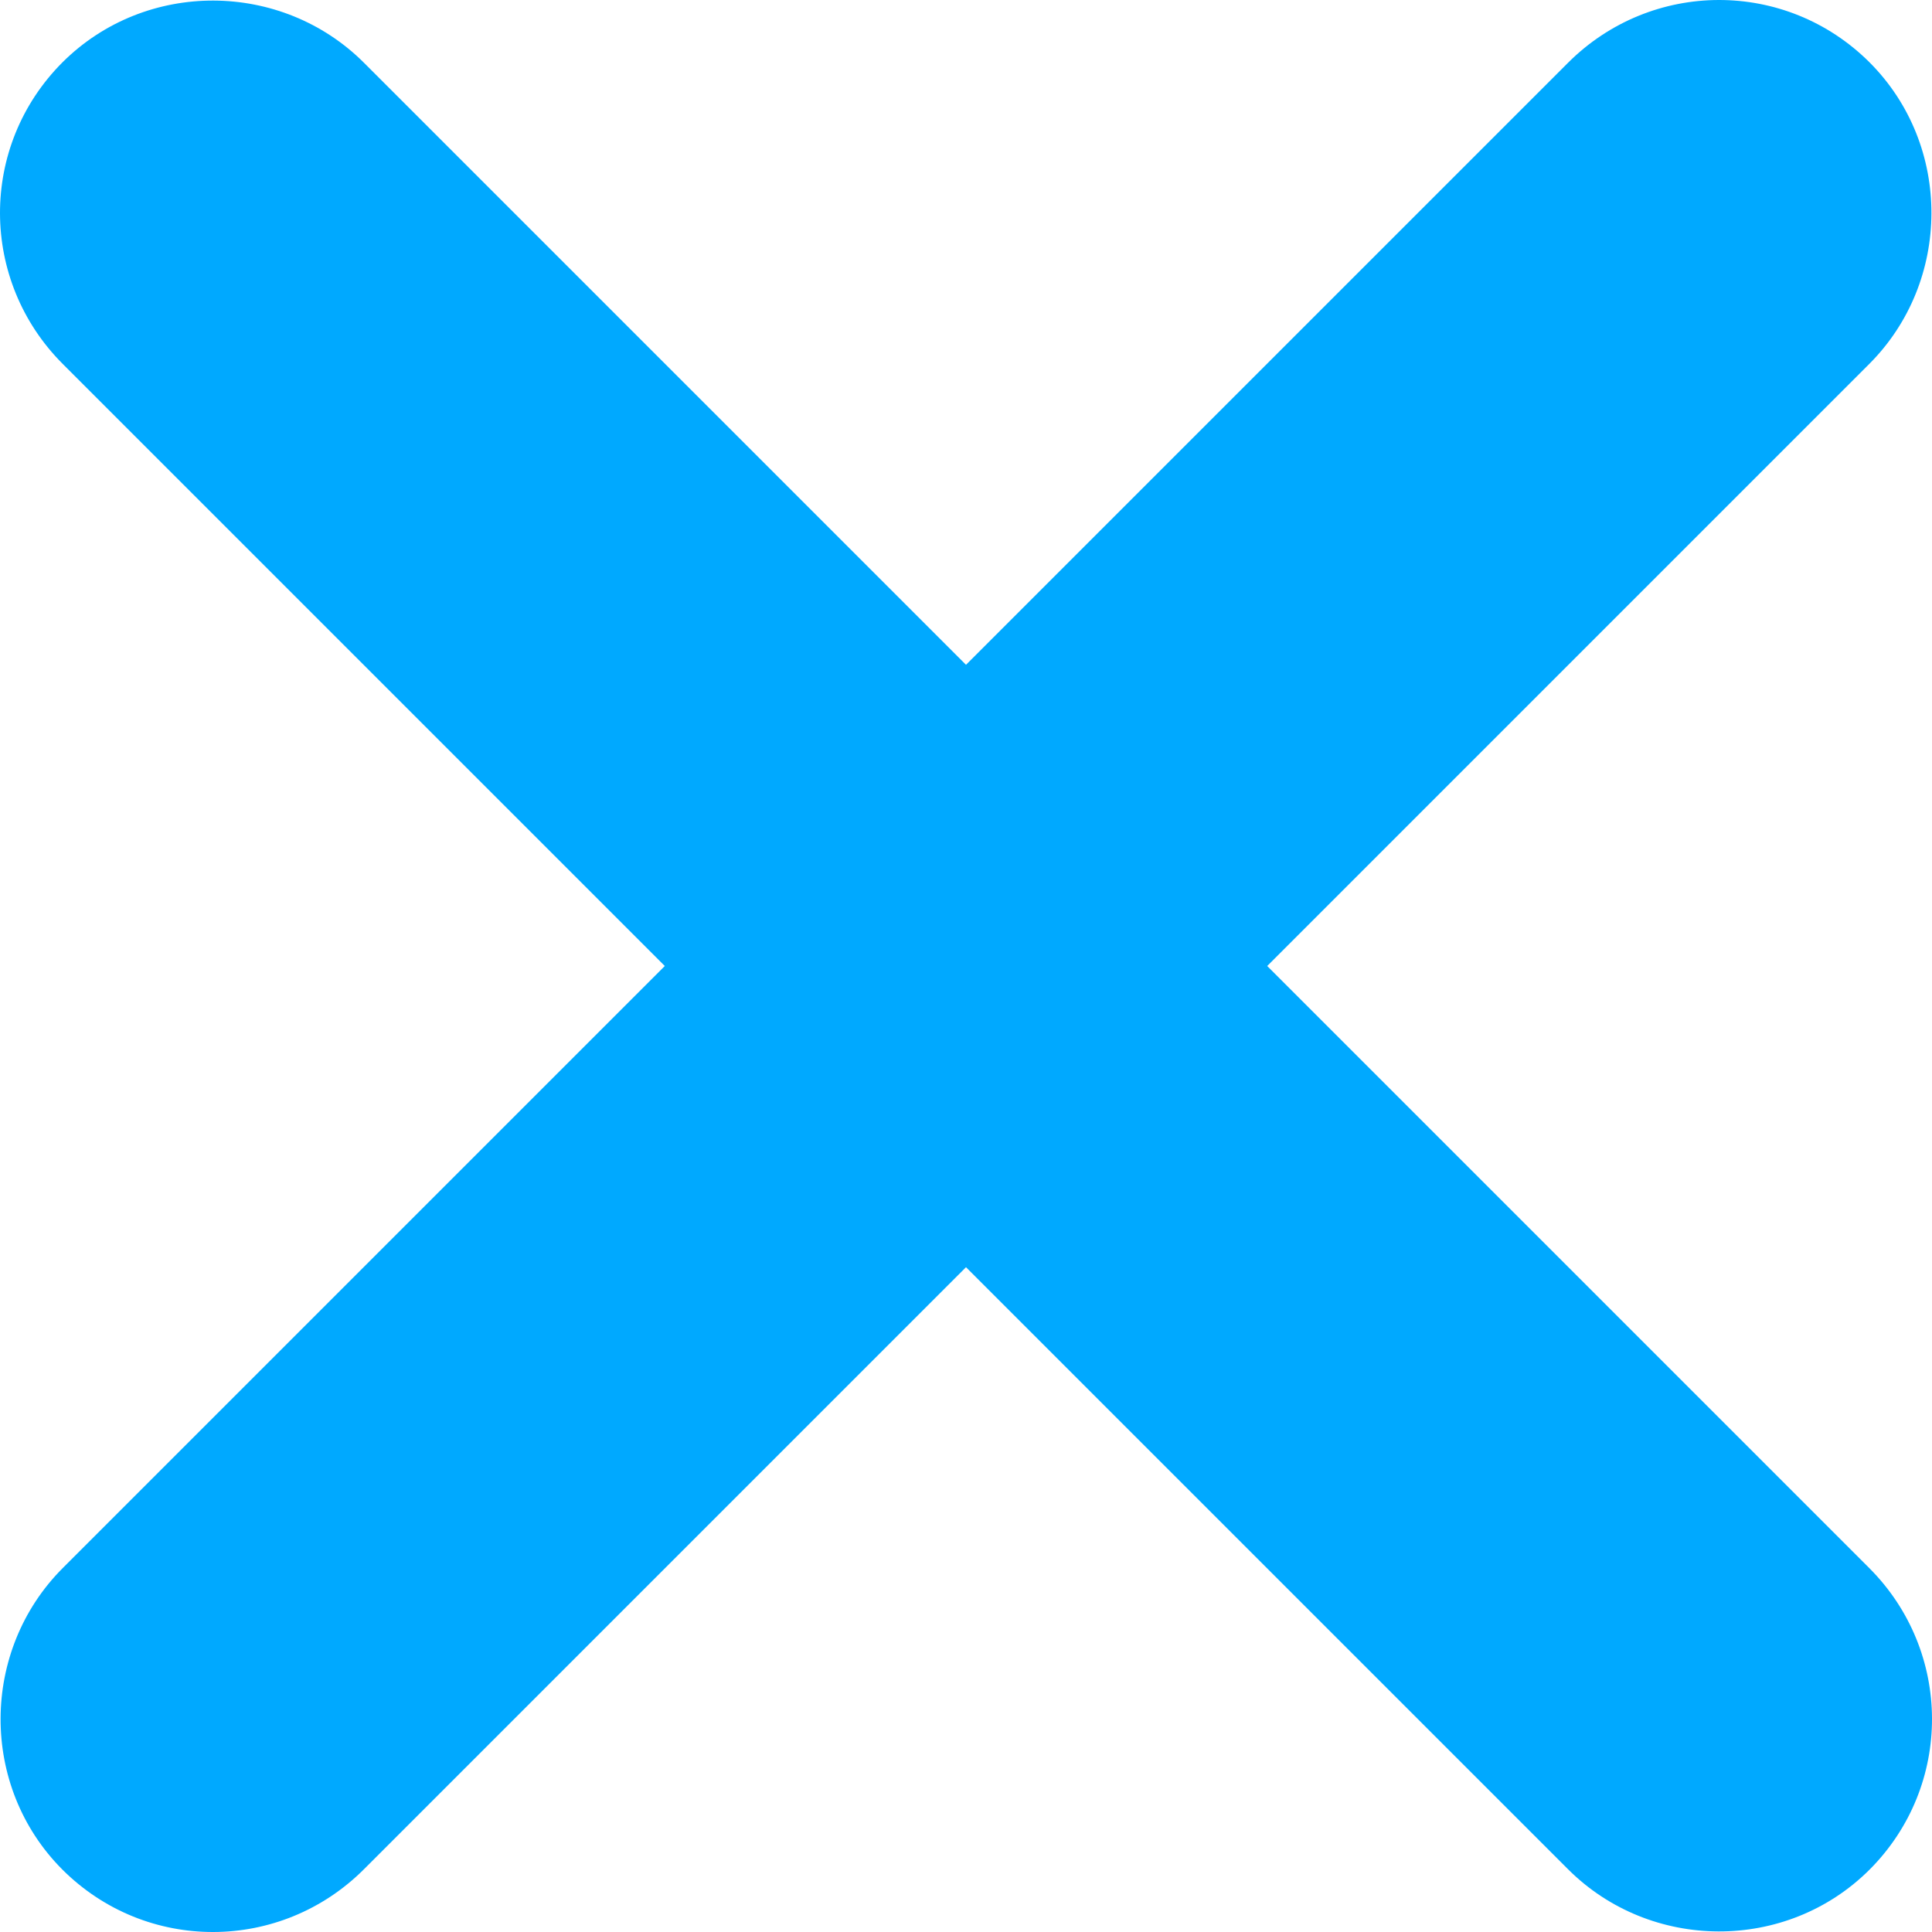
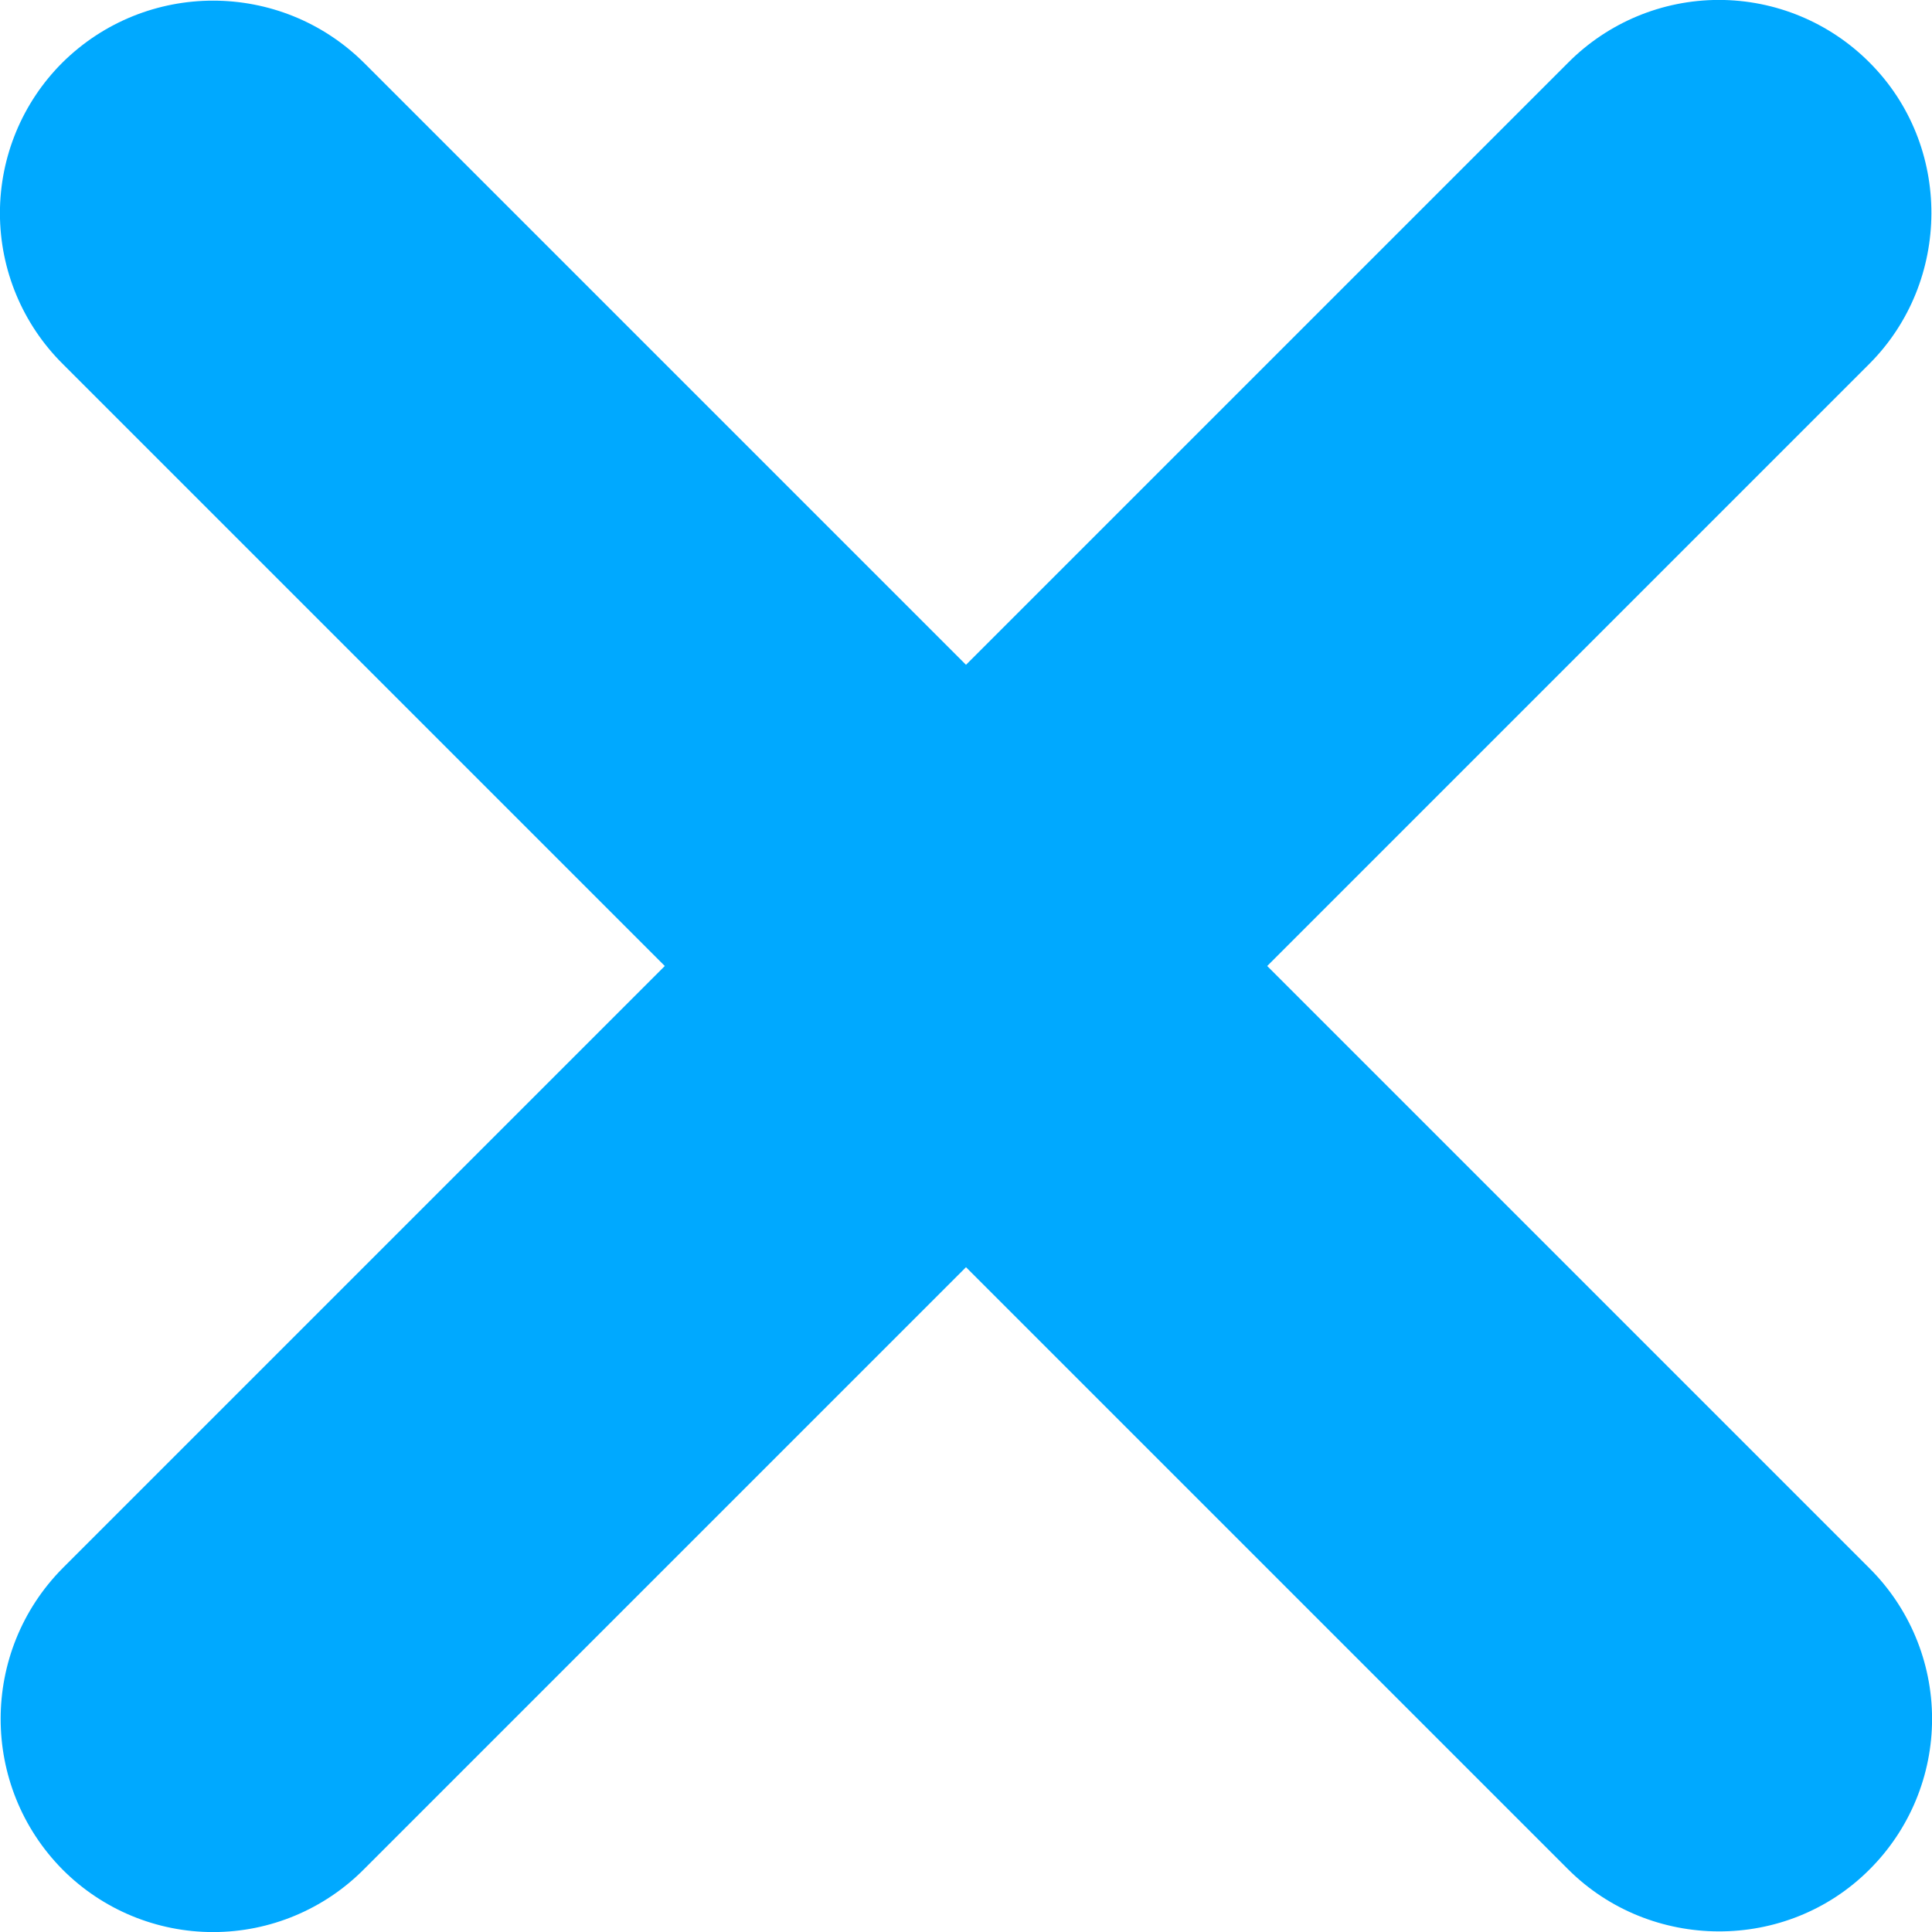
- <svg xmlns="http://www.w3.org/2000/svg" width="10px" height="10px" viewBox="0 0 10 10" version="1.1">
-   <defs />
-   <g id="Marvel" stroke="none" stroke-width="1" fill="none" fill-rule="evenodd">
-     <g id="Marvel_Create" transform="translate(-682, -996)" fill="#00A9FF">
-       <g id="Chat" transform="translate(369, 7)">
-         <g id="Чат" transform="translate(0, 17)">
-           <g id="Group-4" transform="translate(24, 897)">
-             <g id="Group-26" transform="translate(214, 0)">
-               <g id="Group-22" transform="translate(68, 68)">
-                 <path d="M13.559,12 L16.675,15.116 C17.106,15.547 17.11,16.243 16.677,16.677 C16.246,17.107 15.542,17.101 15.116,16.675 L12,13.559 L8.884,16.675 C8.453,17.106 7.757,17.11 7.323,16.677 C6.893,16.246 6.899,15.542 7.325,15.116 L10.441,12 L7.325,8.884 C6.894,8.453 6.89,7.757 7.323,7.323 C7.754,6.893 8.458,6.899 8.884,7.325 L12,10.441 L15.116,7.325 C15.547,6.894 16.243,6.89 16.677,7.323 C17.107,7.754 17.101,8.458 16.675,8.884 L13.559,12 Z" id="remove-attachment" />
-               </g>
-             </g>
-           </g>
-         </g>
-       </g>
-     </g>
-   </g>
+ <svg xmlns="http://www.w3.org/2000/svg" width="10" height="10" viewBox="0 0 10 10">
+   <path d="M6.559 5l3.116 3.116a1.1 1.1 0 0 1 .002 1.56c-.43.431-1.135.425-1.561-.001L5 6.559 1.884 9.675a1.1 1.1 0 0 1-1.56.002 1.109 1.109 0 0 1 .001-1.561L3.441 5 .325 1.884A1.1 1.1 0 0 1 .323.324a1.109 1.109 0 0 1 1.561.001L5 3.441 8.116.325a1.1 1.1 0 0 1 1.56-.002c.431.43.425 1.135-.001 1.561L6.559 5z" fill="#00A9FF" fill-rule="evenodd" />
</svg>
